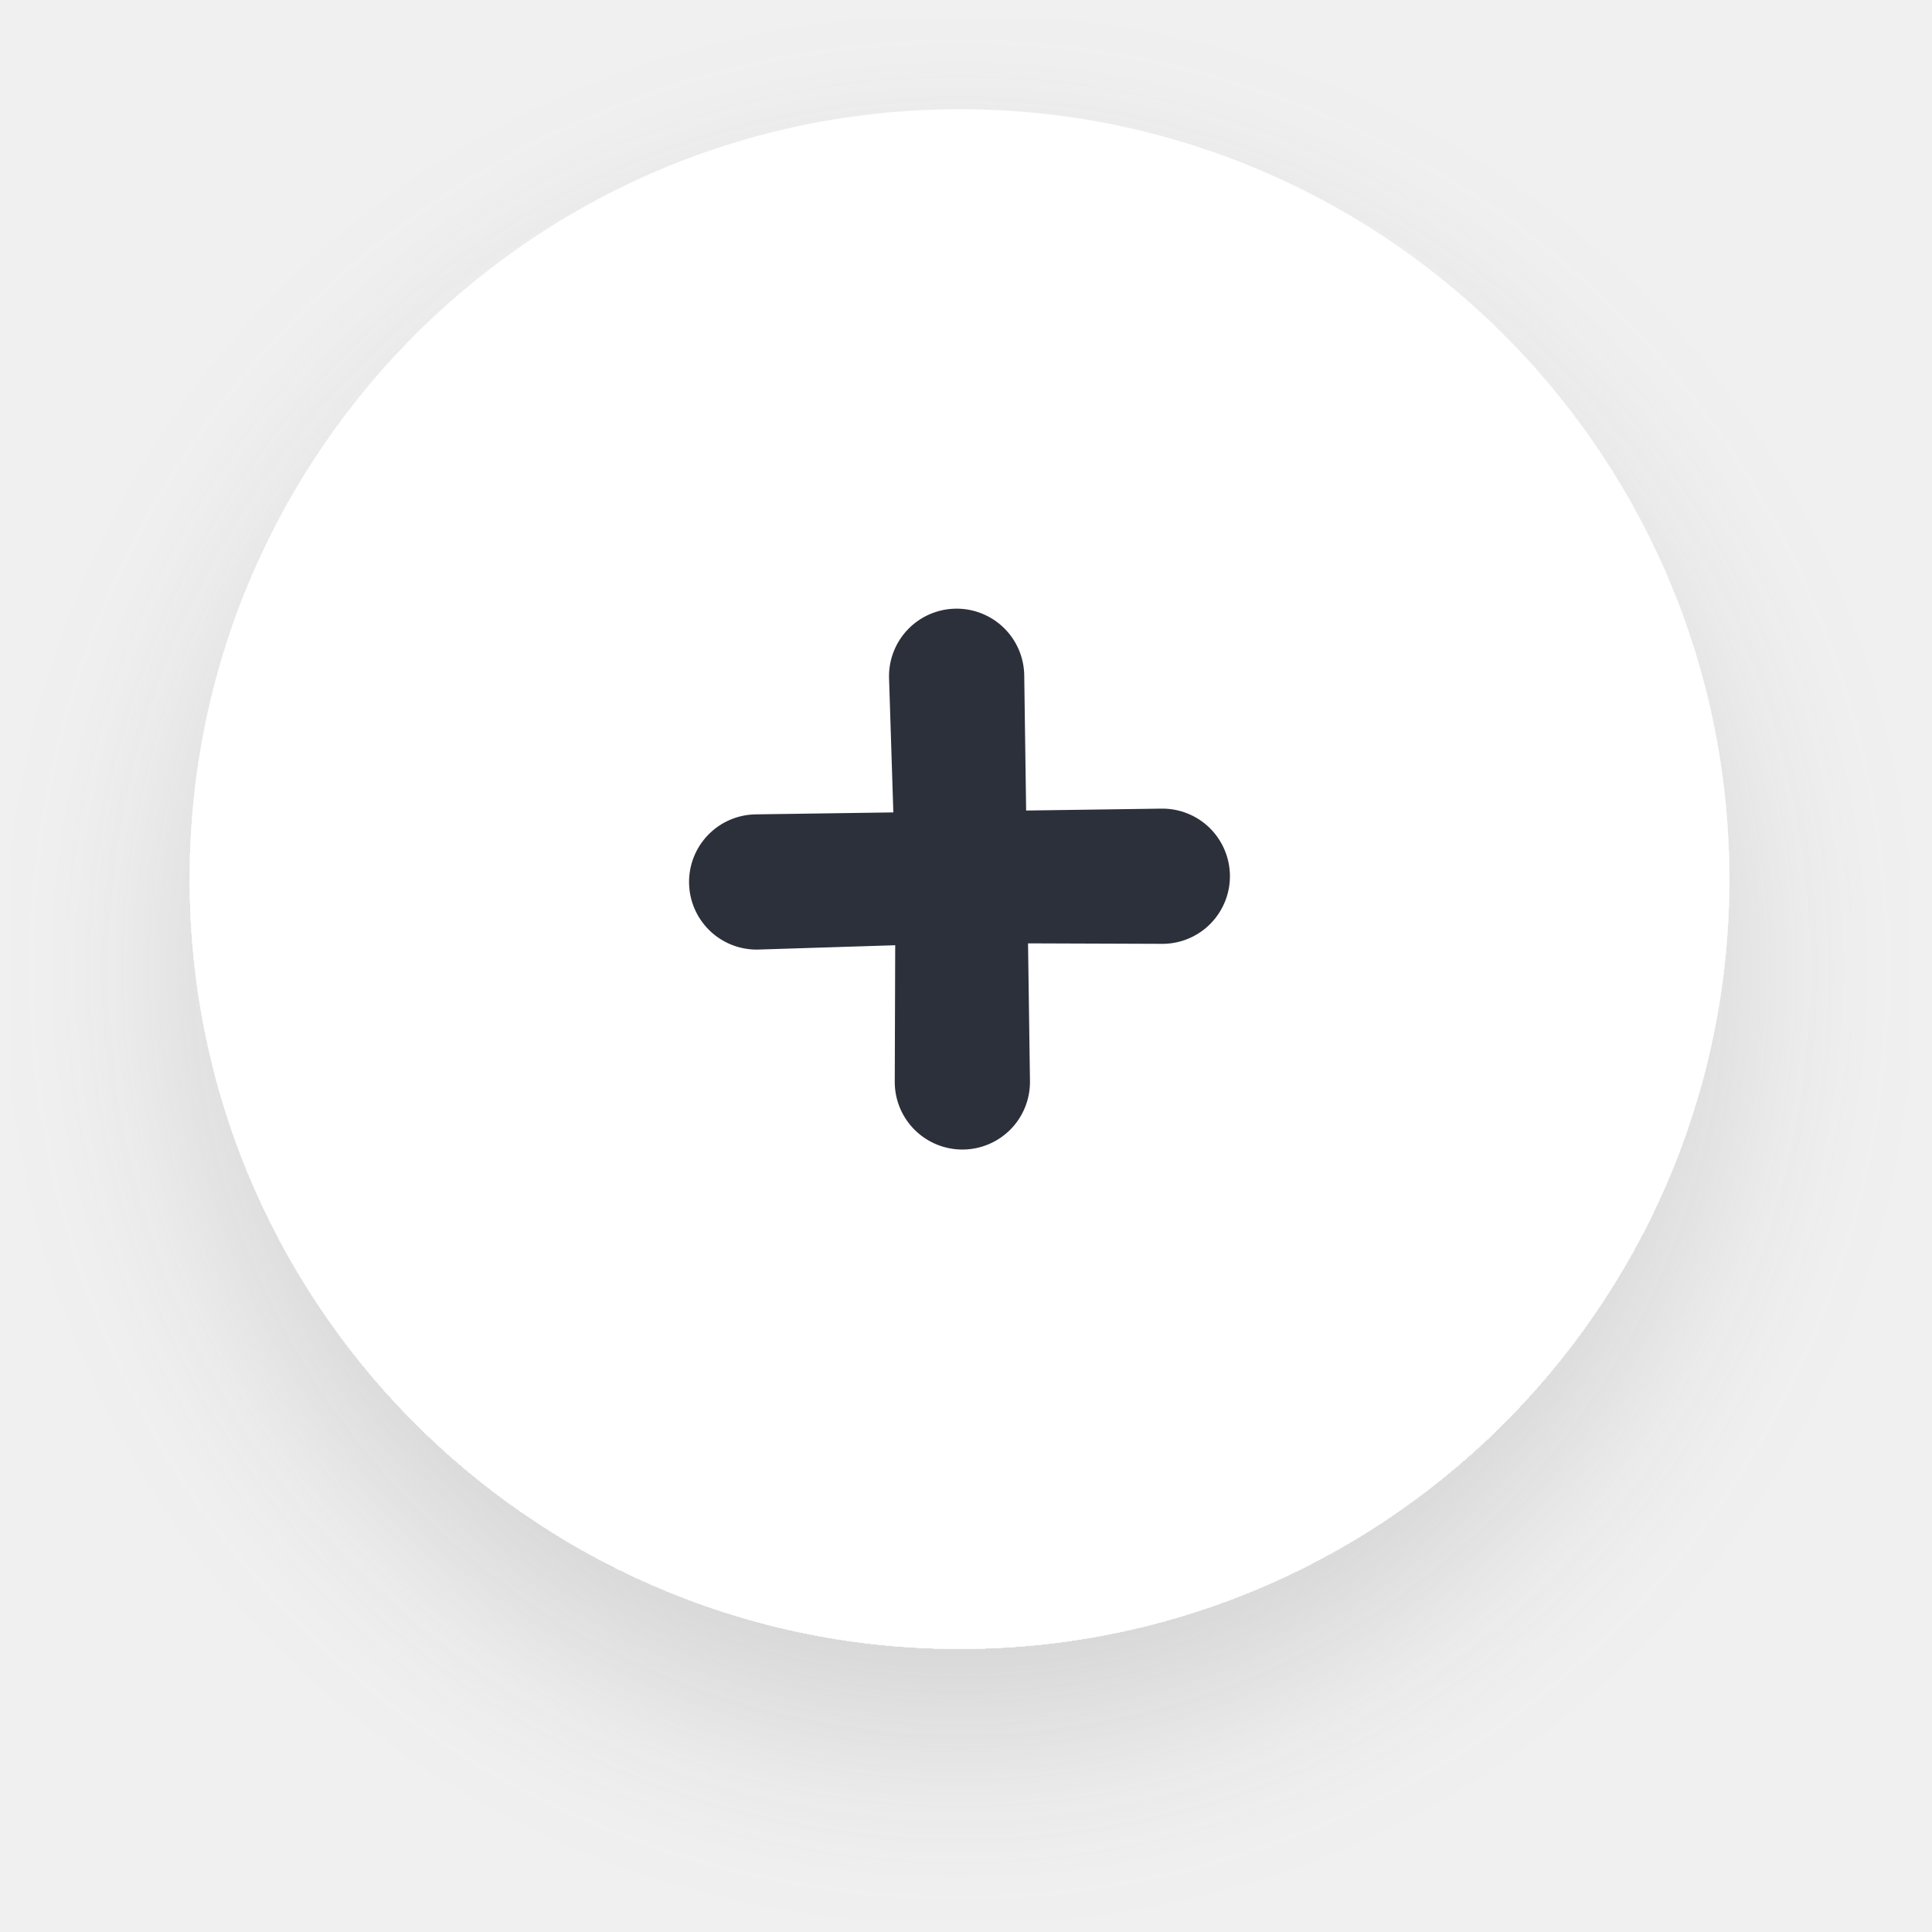
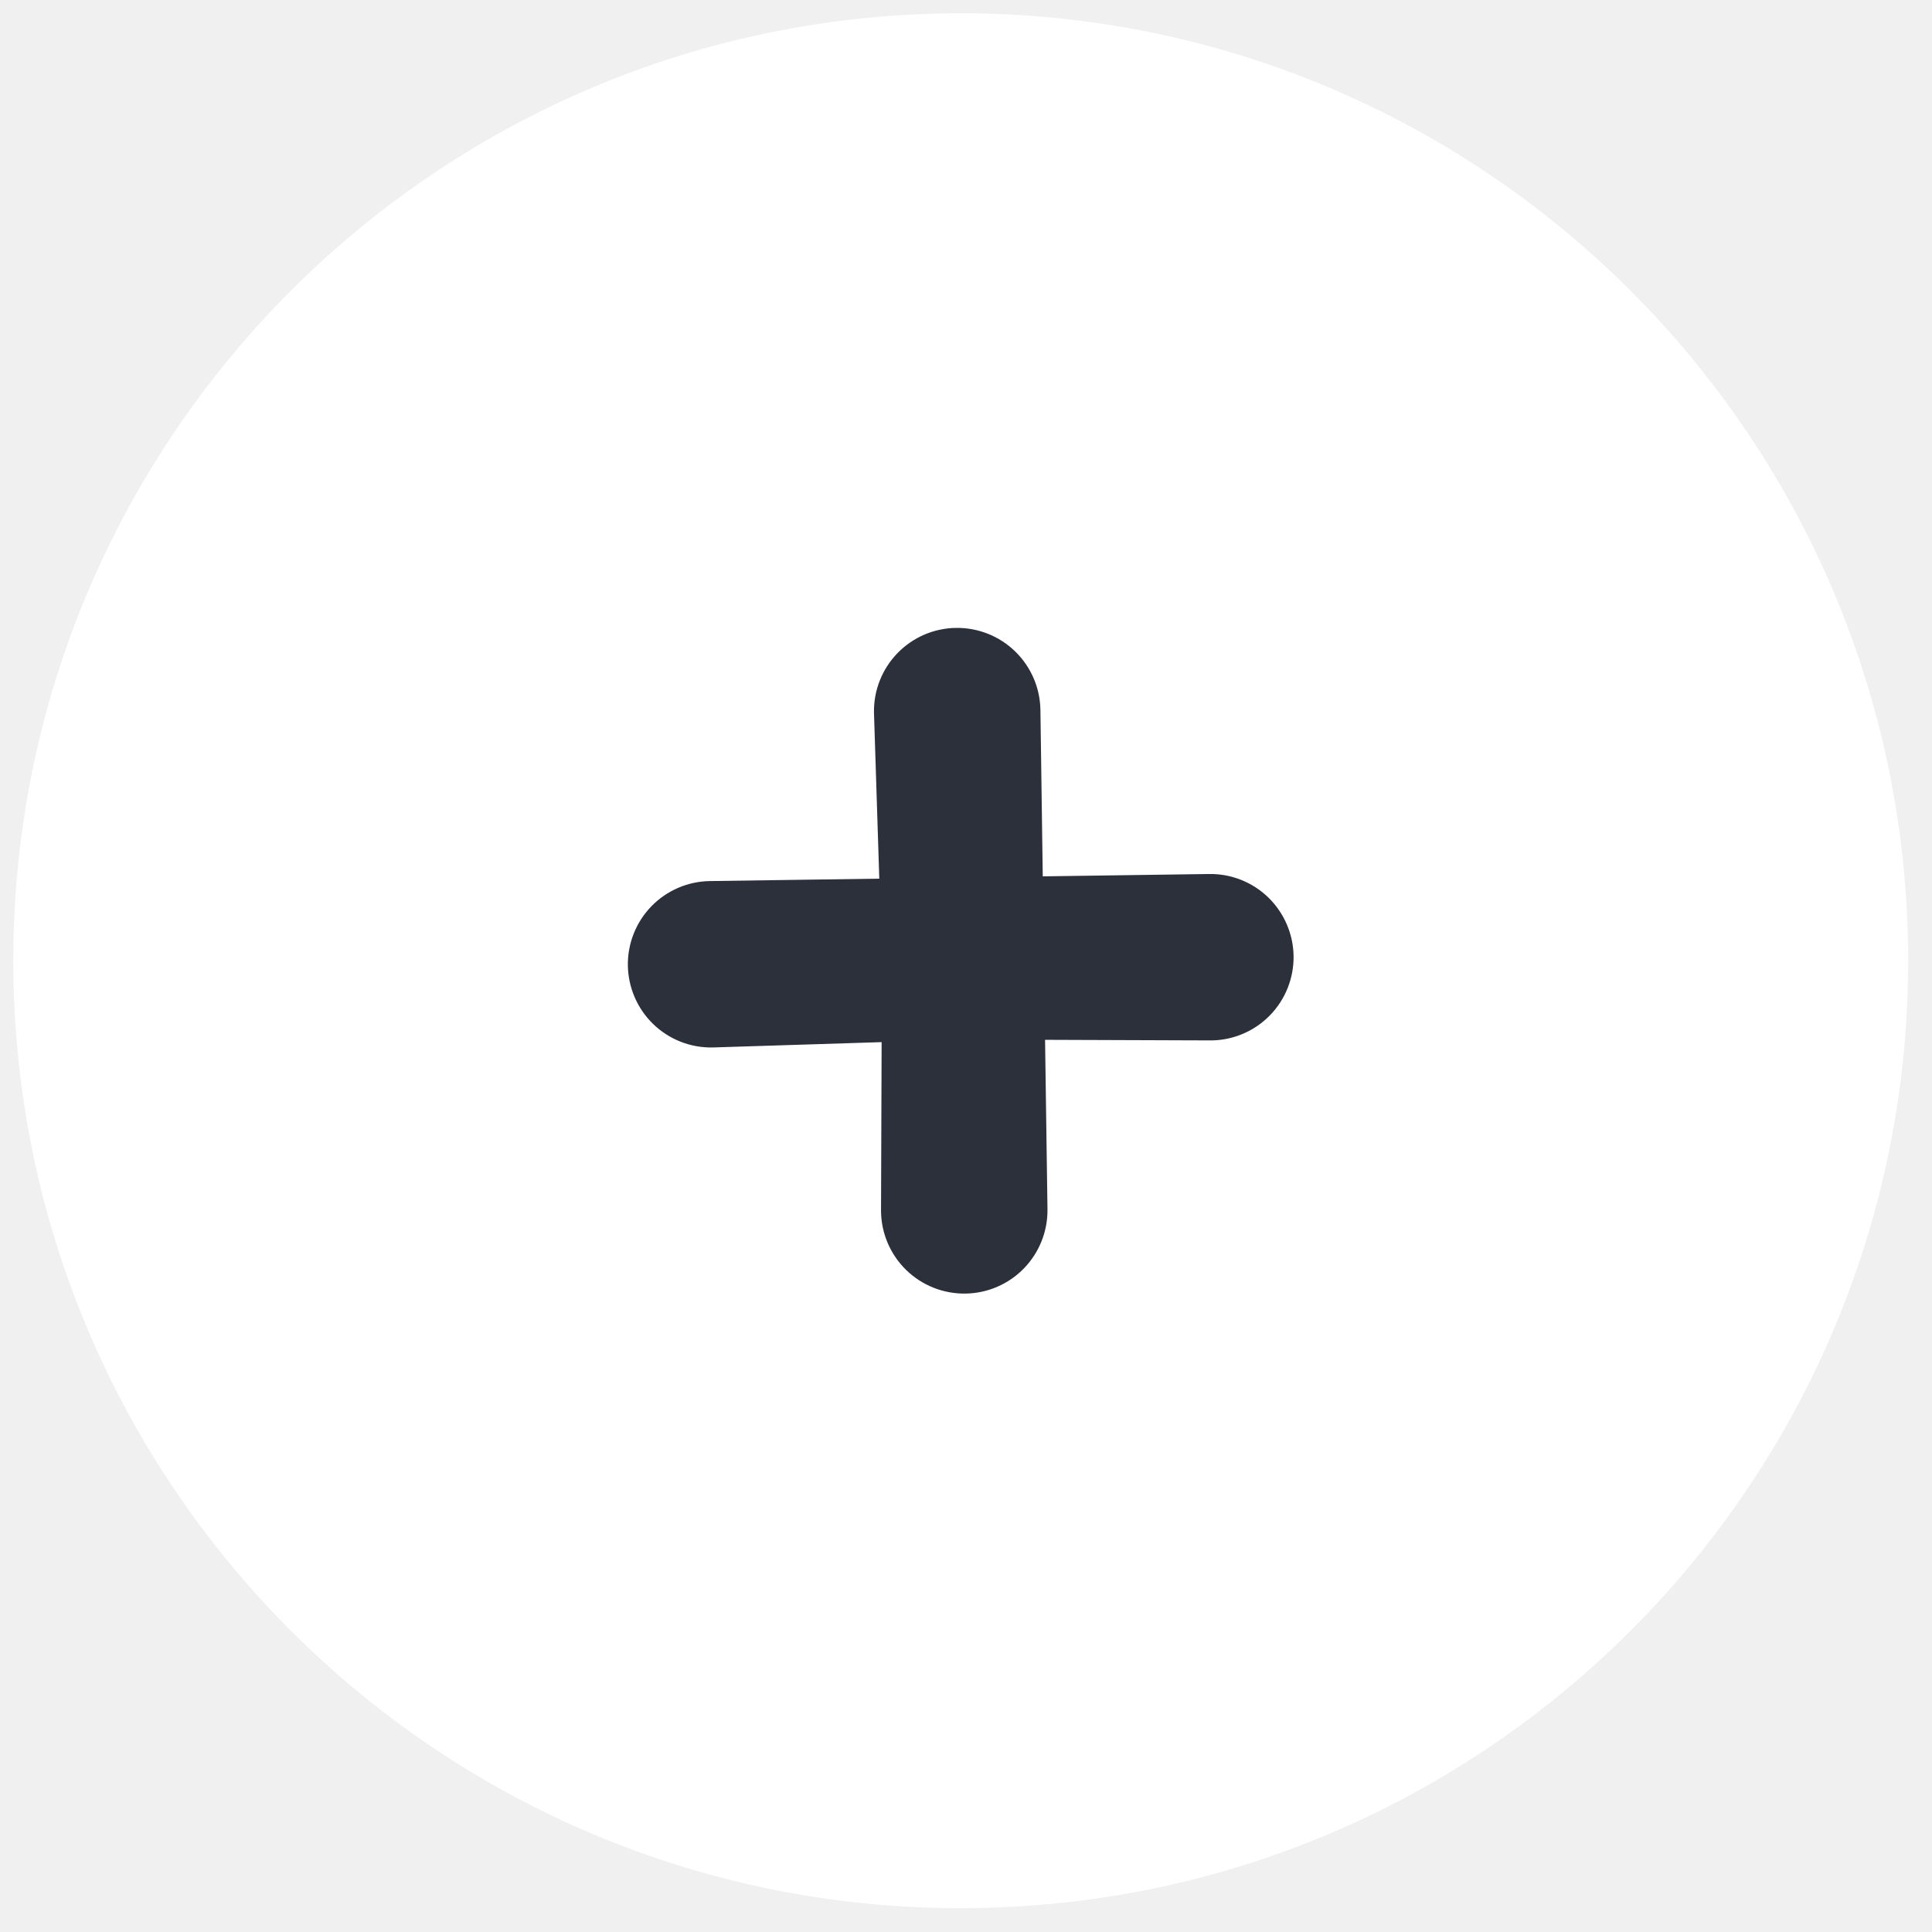
- <svg xmlns="http://www.w3.org/2000/svg" width="64" height="64" viewBox="0 0 64 64" fill="none">
-   <g id="zoom in" filter="url(#filter0_d_3976_2649)">
-     <circle id="Ellipse 9" cx="25.5" cy="25.5" r="25.5" transform="matrix(-0.0141421 -0.9999 -0.9999 0.0141421 57.6426 54.2575)" fill="white" />
-     <path id="Vector" d="M33.929 22.371L33.992 26.85L38.472 26.787C39.066 26.778 39.639 27.006 40.065 27.42C40.49 27.834 40.734 28.401 40.743 28.995C40.751 29.589 40.523 30.162 40.109 30.588C39.695 31.014 39.129 31.258 38.535 31.266L34.055 31.25L34.119 35.809C34.127 36.403 33.9 36.976 33.486 37.402C33.071 37.828 32.505 38.072 31.911 38.08C31.317 38.088 30.744 37.86 30.318 37.446C29.892 37.032 29.648 36.466 29.64 35.872L29.655 31.312L25.097 31.456C24.503 31.465 23.93 31.237 23.504 30.823C23.078 30.408 22.834 29.842 22.826 29.248C22.817 28.654 23.045 28.081 23.459 27.655C23.873 27.229 24.44 26.985 25.034 26.977L29.593 26.912L29.45 22.434C29.441 21.84 29.669 21.267 30.083 20.841C30.497 20.415 31.064 20.171 31.658 20.163C32.252 20.154 32.825 20.382 33.251 20.796C33.677 21.21 33.921 21.777 33.929 22.371Z" fill="#2C303B" />
-   </g>
-   <defs>
-     <filter id="filter0_d_3976_2649" x="0.284" y="0.621" width="63" height="63" filterUnits="userSpaceOnUse" color-interpolation-filters="sRGB">
-       <feFlood flood-opacity="0" result="BackgroundImageFix" />
-       <feColorMatrix in="SourceAlpha" type="matrix" values="0 0 0 0 0 0 0 0 0 0 0 0 0 0 0 0 0 0 127 0" result="hardAlpha" />
-       <feOffset dy="3" />
-       <feGaussianBlur stdDeviation="3" />
-       <feComposite in2="hardAlpha" operator="out" />
-       <feColorMatrix type="matrix" values="0 0 0 0 0.41 0 0 0 0 0.41 0 0 0 0 0.41 0 0 0 0.2 0" />
-       <feBlend mode="normal" in2="BackgroundImageFix" result="effect1_dropShadow_3976_2649" />
-       <feBlend mode="normal" in="SourceGraphic" in2="effect1_dropShadow_3976_2649" result="shape" />
-     </filter>
-   </defs>
+ <svg xmlns="http://www.w3.org/2000/svg" width="52" height="52" viewBox="0 0 52 52" fill="none">
+   <circle cx="25.5" cy="25.5" r="25.5" transform="matrix(-0.0141421 -0.9999 -0.9999 0.0141421 51.7163 50.9951)" fill="white" />
+   <path d="M28.003 19.108L28.066 23.587L32.545 23.524C33.139 23.515 33.712 23.743 34.138 24.157C34.564 24.572 34.808 25.138 34.817 25.732C34.825 26.326 34.597 26.899 34.183 27.325C33.769 27.751 33.203 27.995 32.609 28.003L28.128 27.987L28.193 32.546C28.201 33.14 27.973 33.713 27.559 34.139C27.145 34.565 26.579 34.809 25.985 34.817C25.391 34.825 24.818 34.598 24.392 34.184C23.966 33.77 23.722 33.203 23.713 32.609L23.729 28.049L19.171 28.193C18.577 28.202 18.004 27.974 17.578 27.56C17.152 27.146 16.908 26.579 16.899 25.985C16.891 25.391 17.119 24.818 17.533 24.392C17.947 23.966 18.514 23.722 19.108 23.714L23.666 23.649L23.523 19.171C23.515 18.577 23.743 18.004 24.157 17.578C24.571 17.152 25.137 16.908 25.731 16.9C26.325 16.892 26.898 17.119 27.324 17.534C27.75 17.948 27.994 18.514 28.003 19.108Z" fill="#2C303B" />
</svg>
